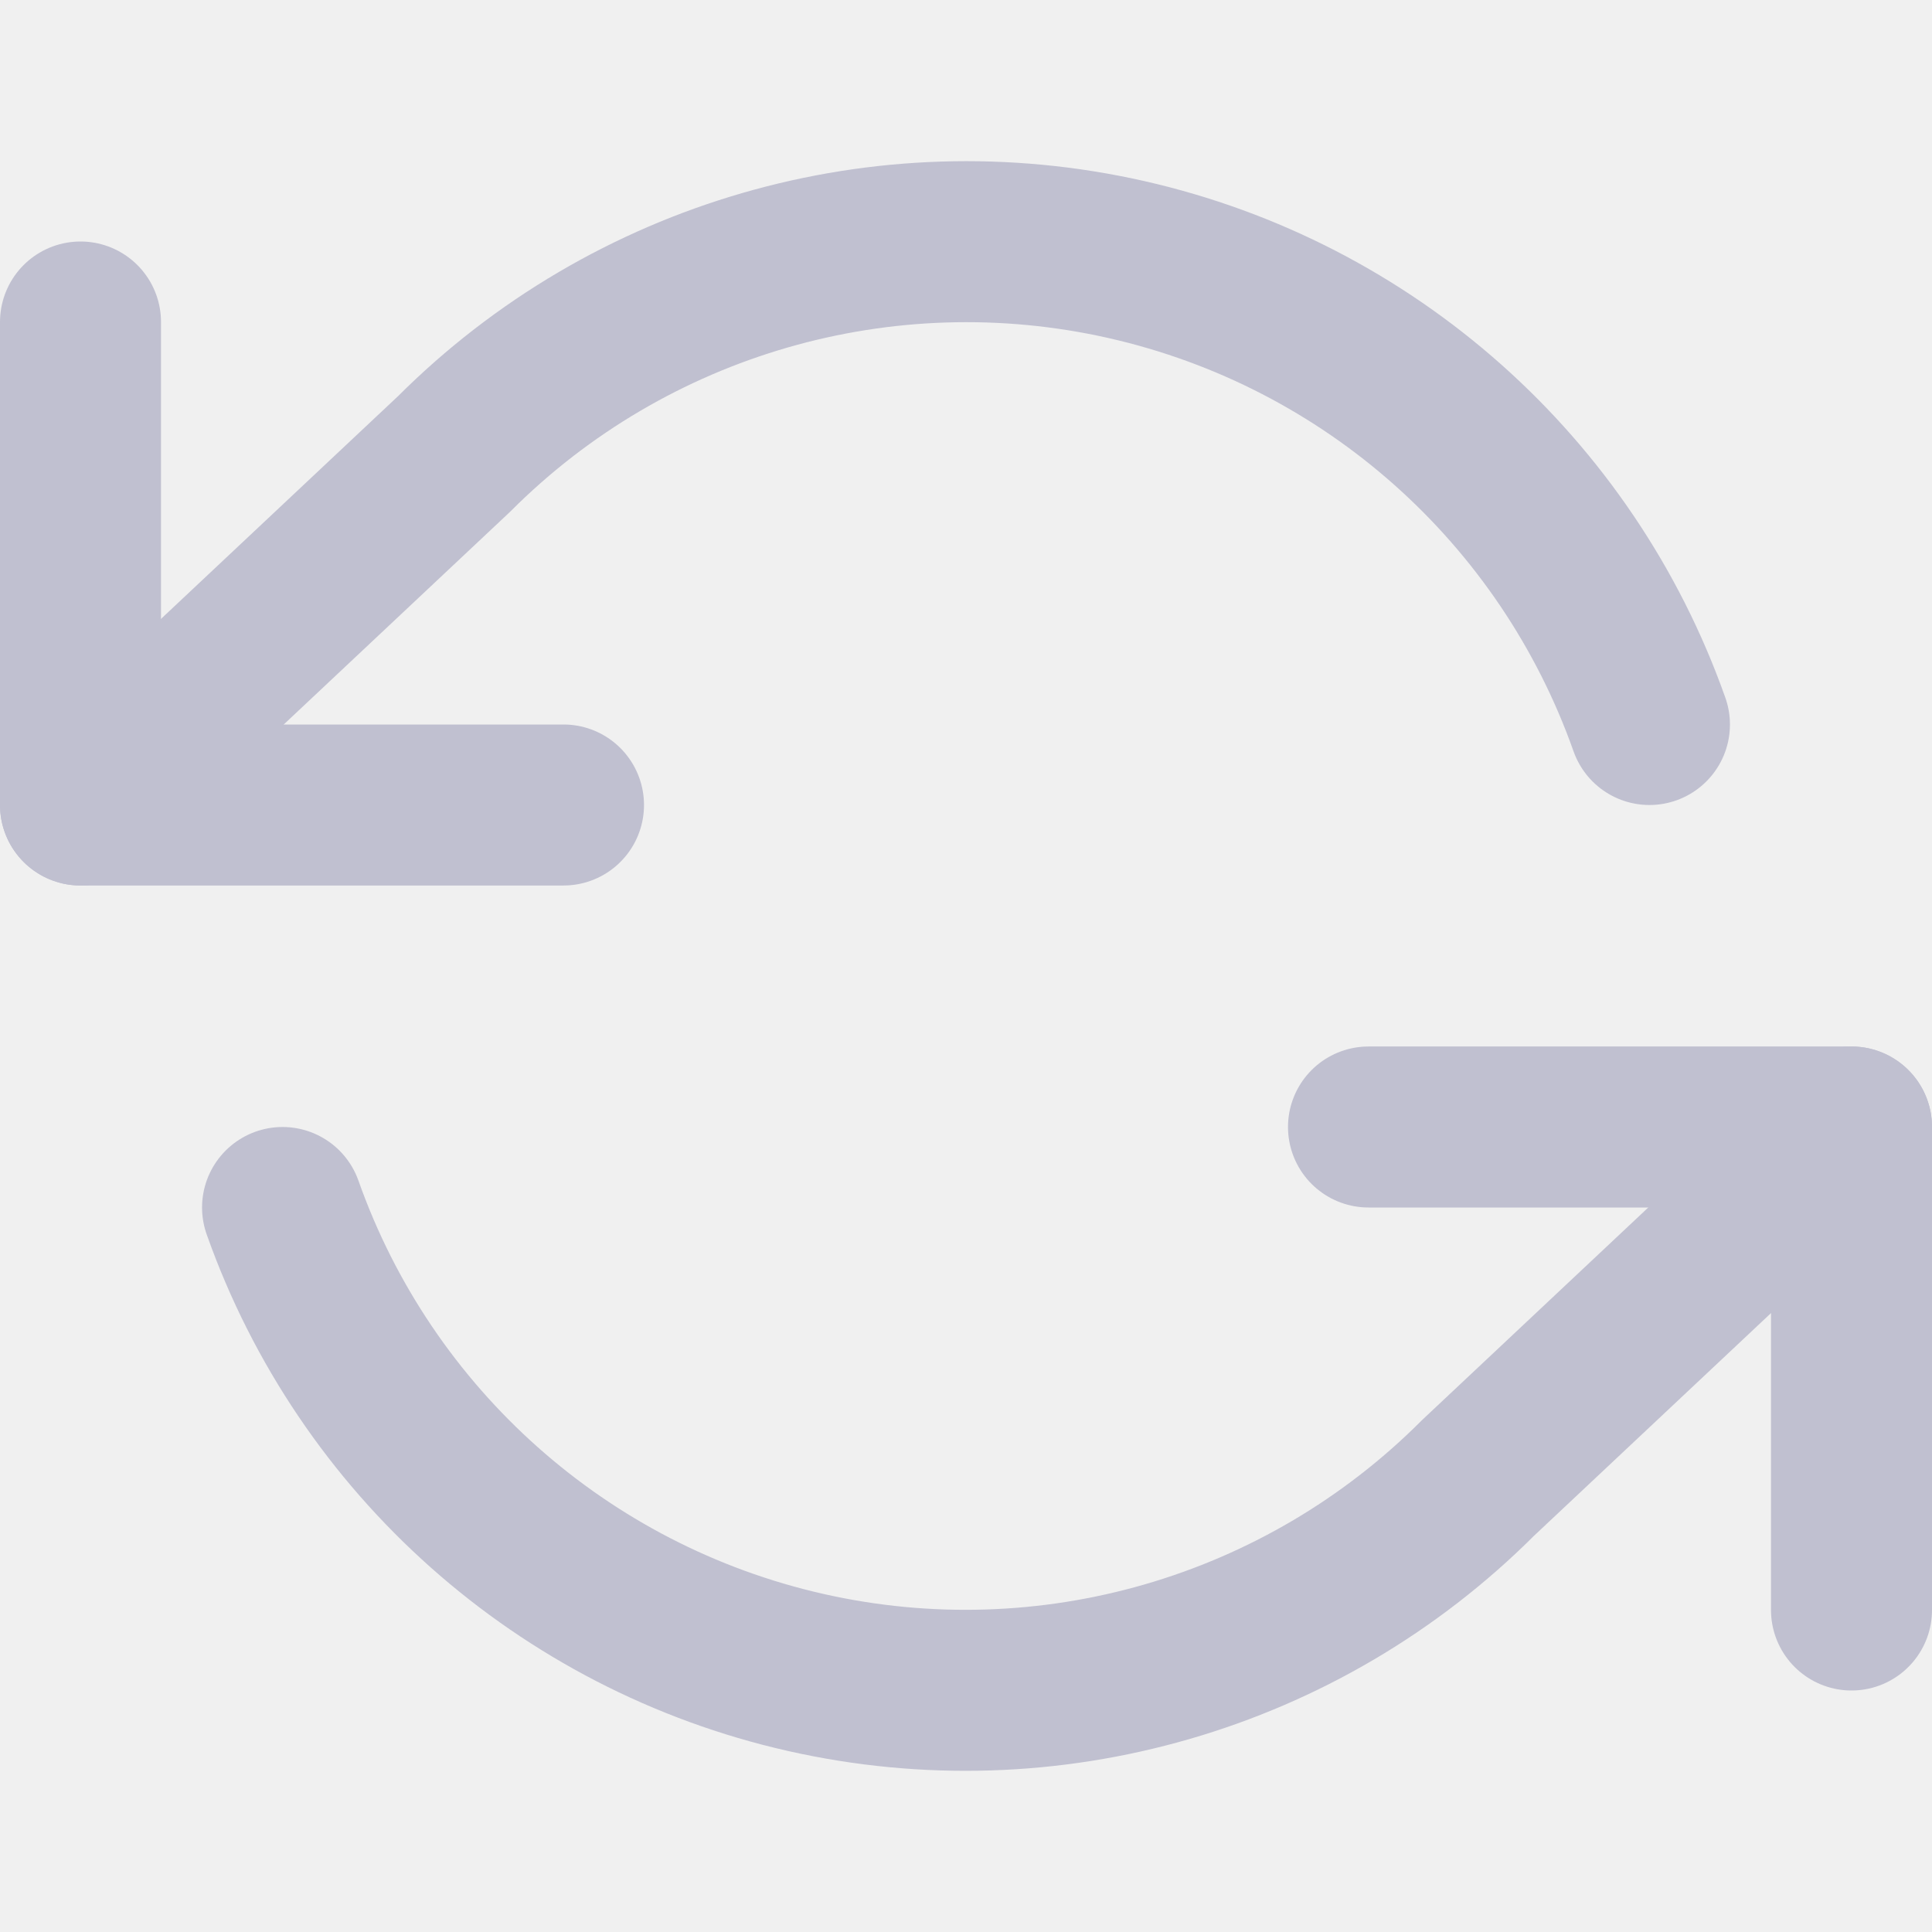
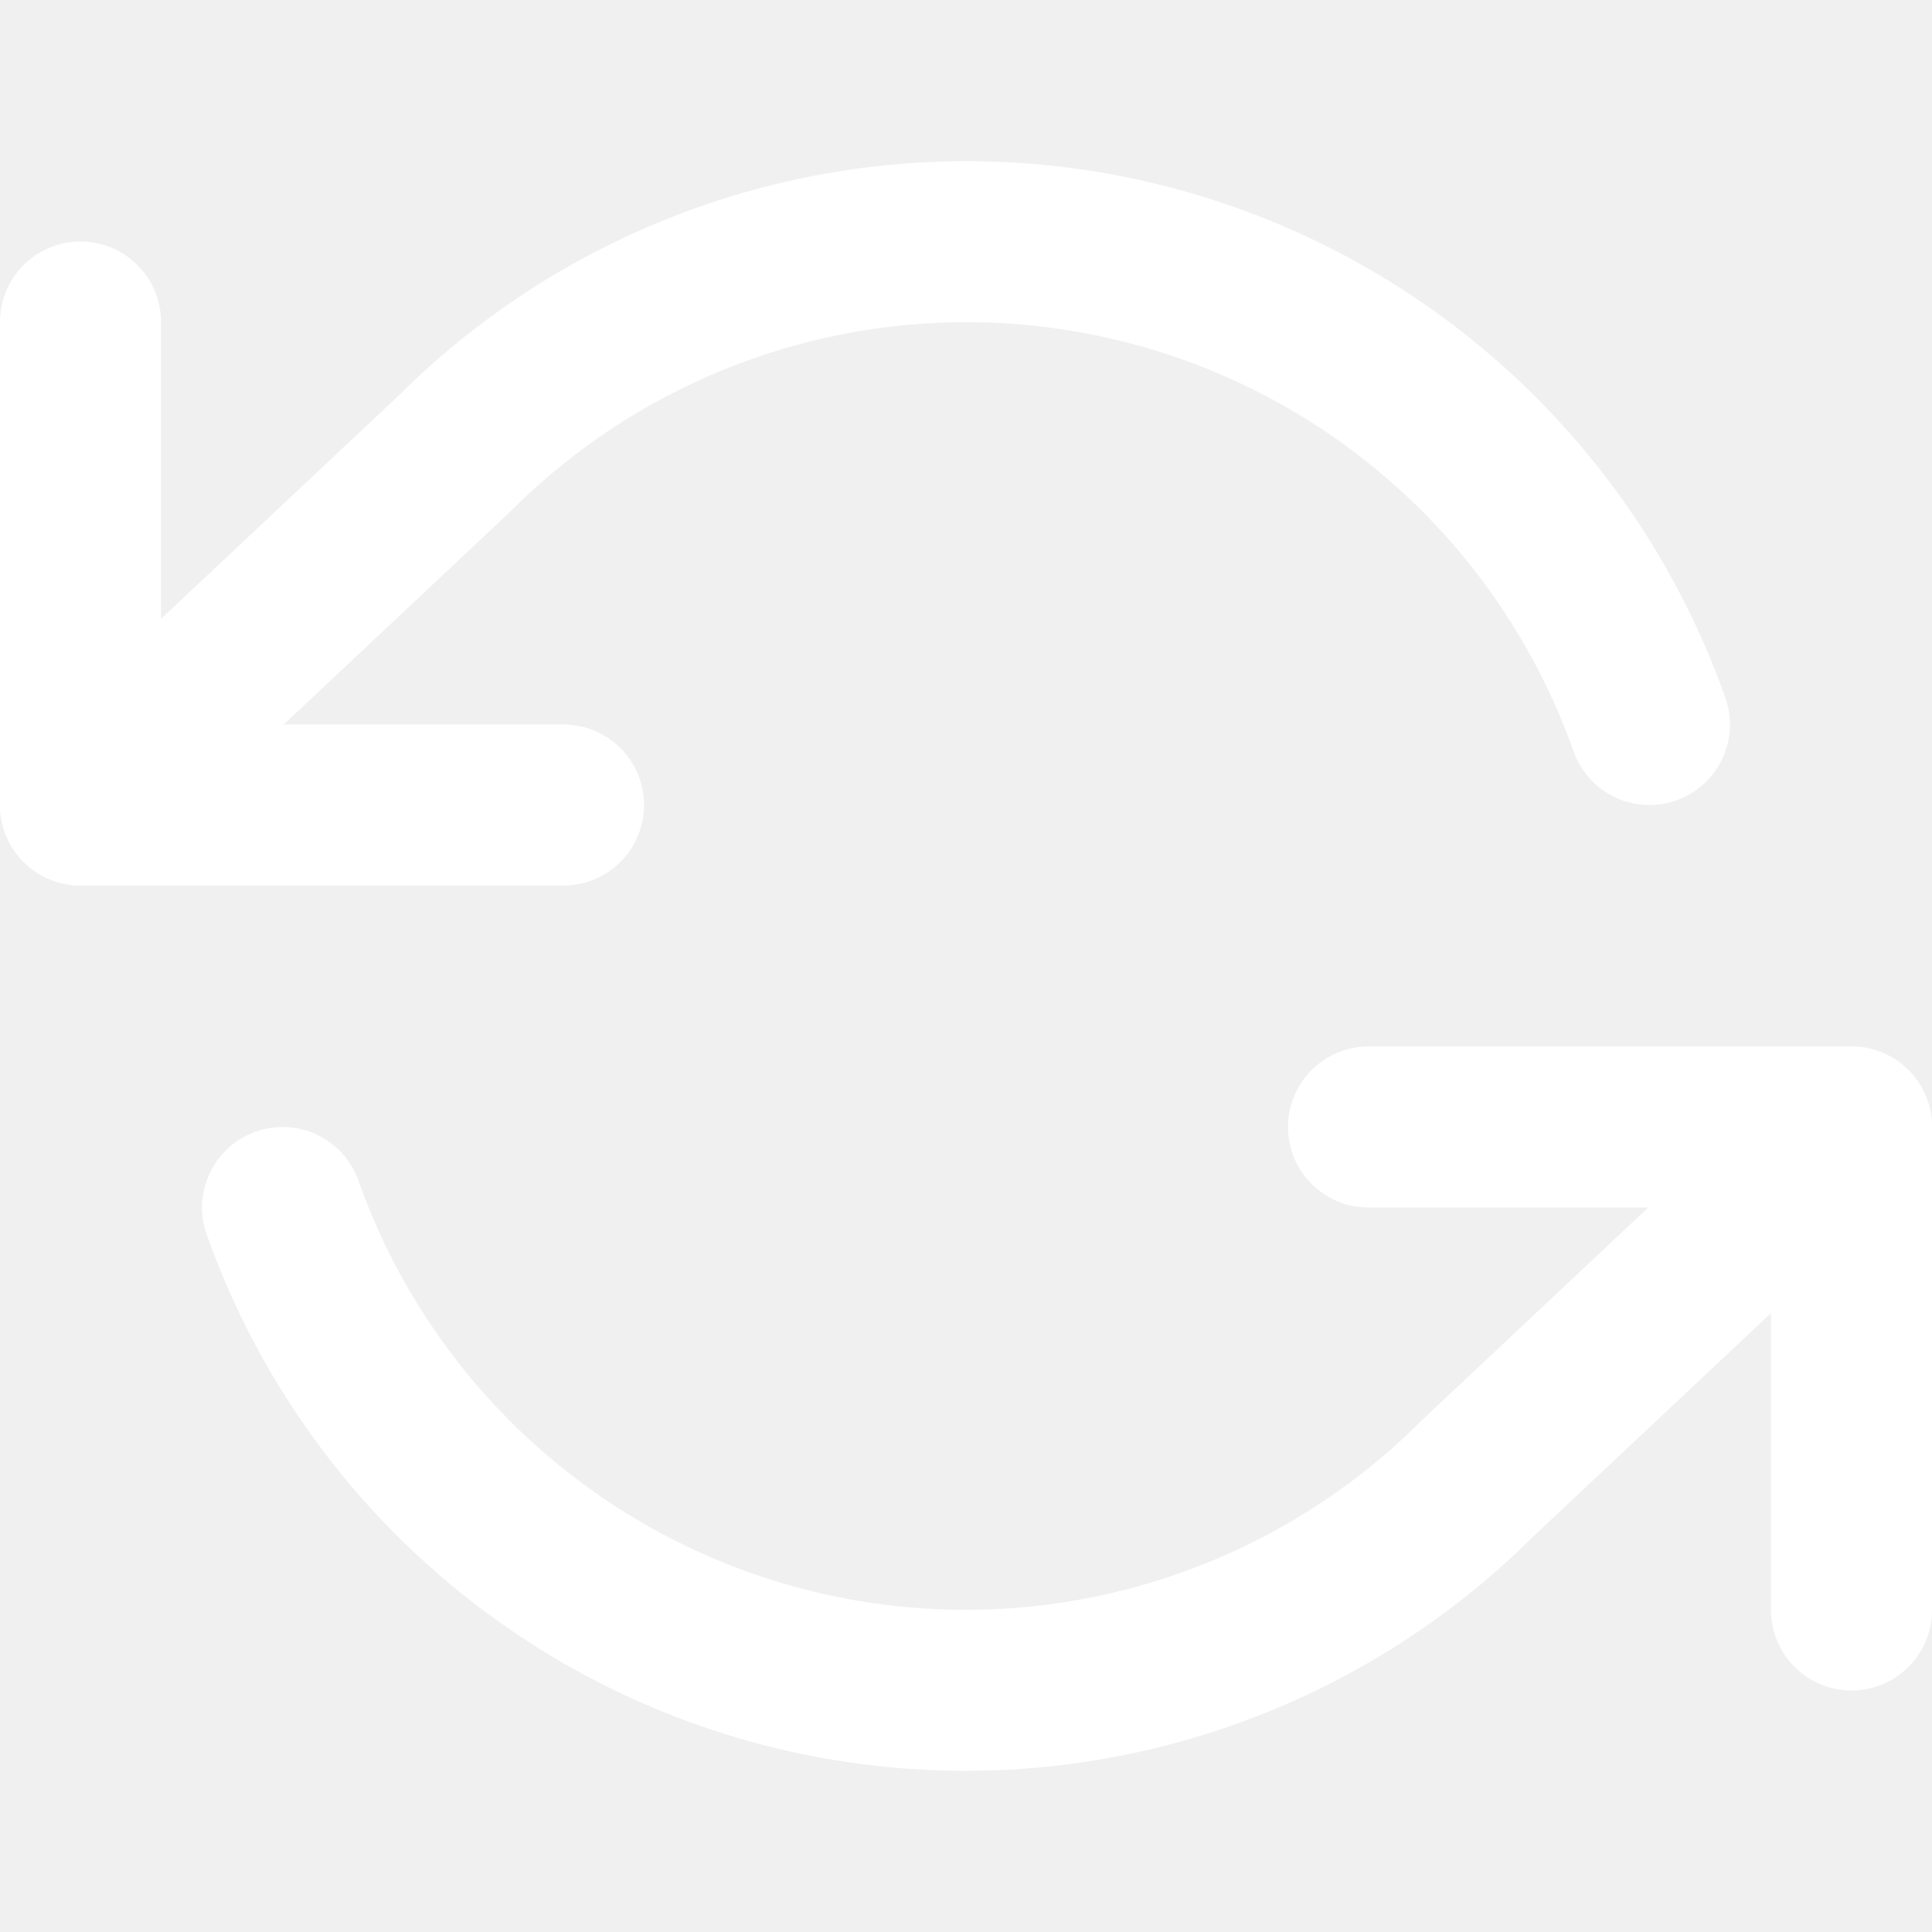
- <svg xmlns="http://www.w3.org/2000/svg" viewBox="0 0 24 24" fill="none" stroke="#C0C0D0" stroke-width="2" stroke-linecap="round" stroke-linejoin="round">
+ <svg xmlns="http://www.w3.org/2000/svg" viewBox="0 0 24 24" fill="none" stroke="#FFFFFF" stroke-width="2" stroke-linecap="round" stroke-linejoin="round">
  <polyline points="1 4 1 10 7 10" />
  <polyline points="23 20 23 14 17 14" />
  <path d="M20.49 9A9 9 0 0 0 5.64 5.64L1 10m22 4l-4.64 4.36A9 9 0 0 1 3.51 15" />
</svg>
